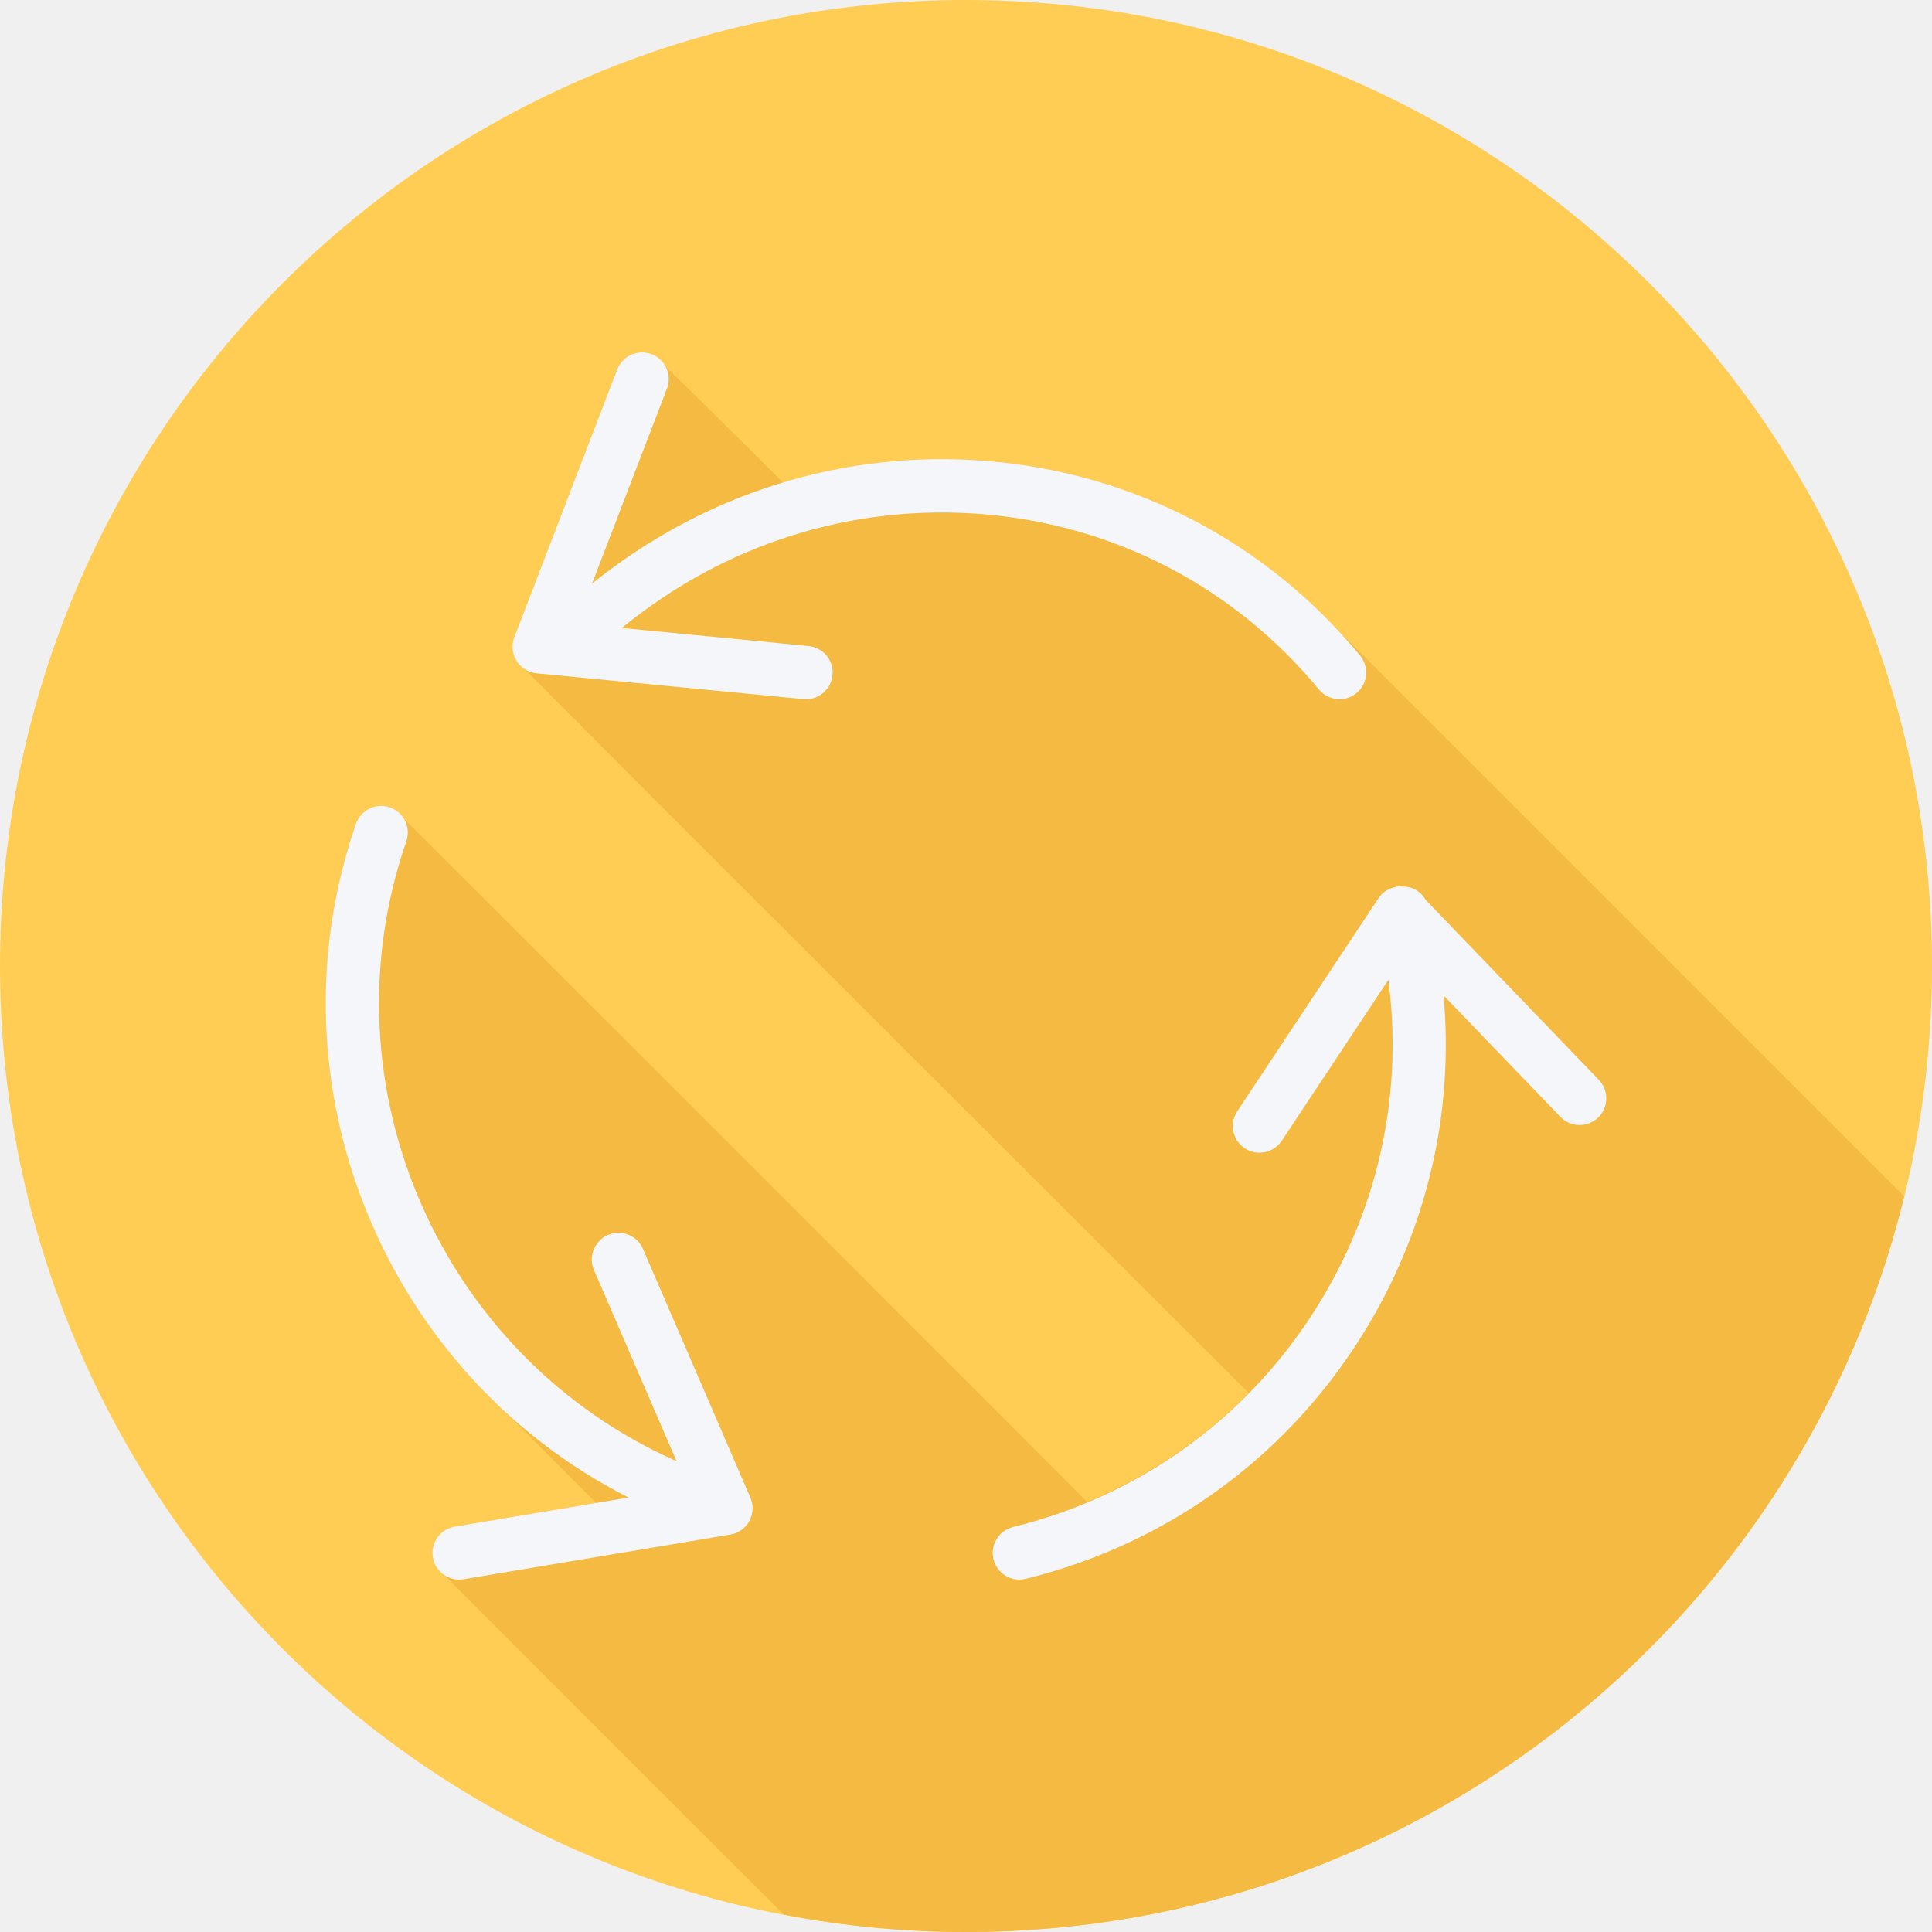
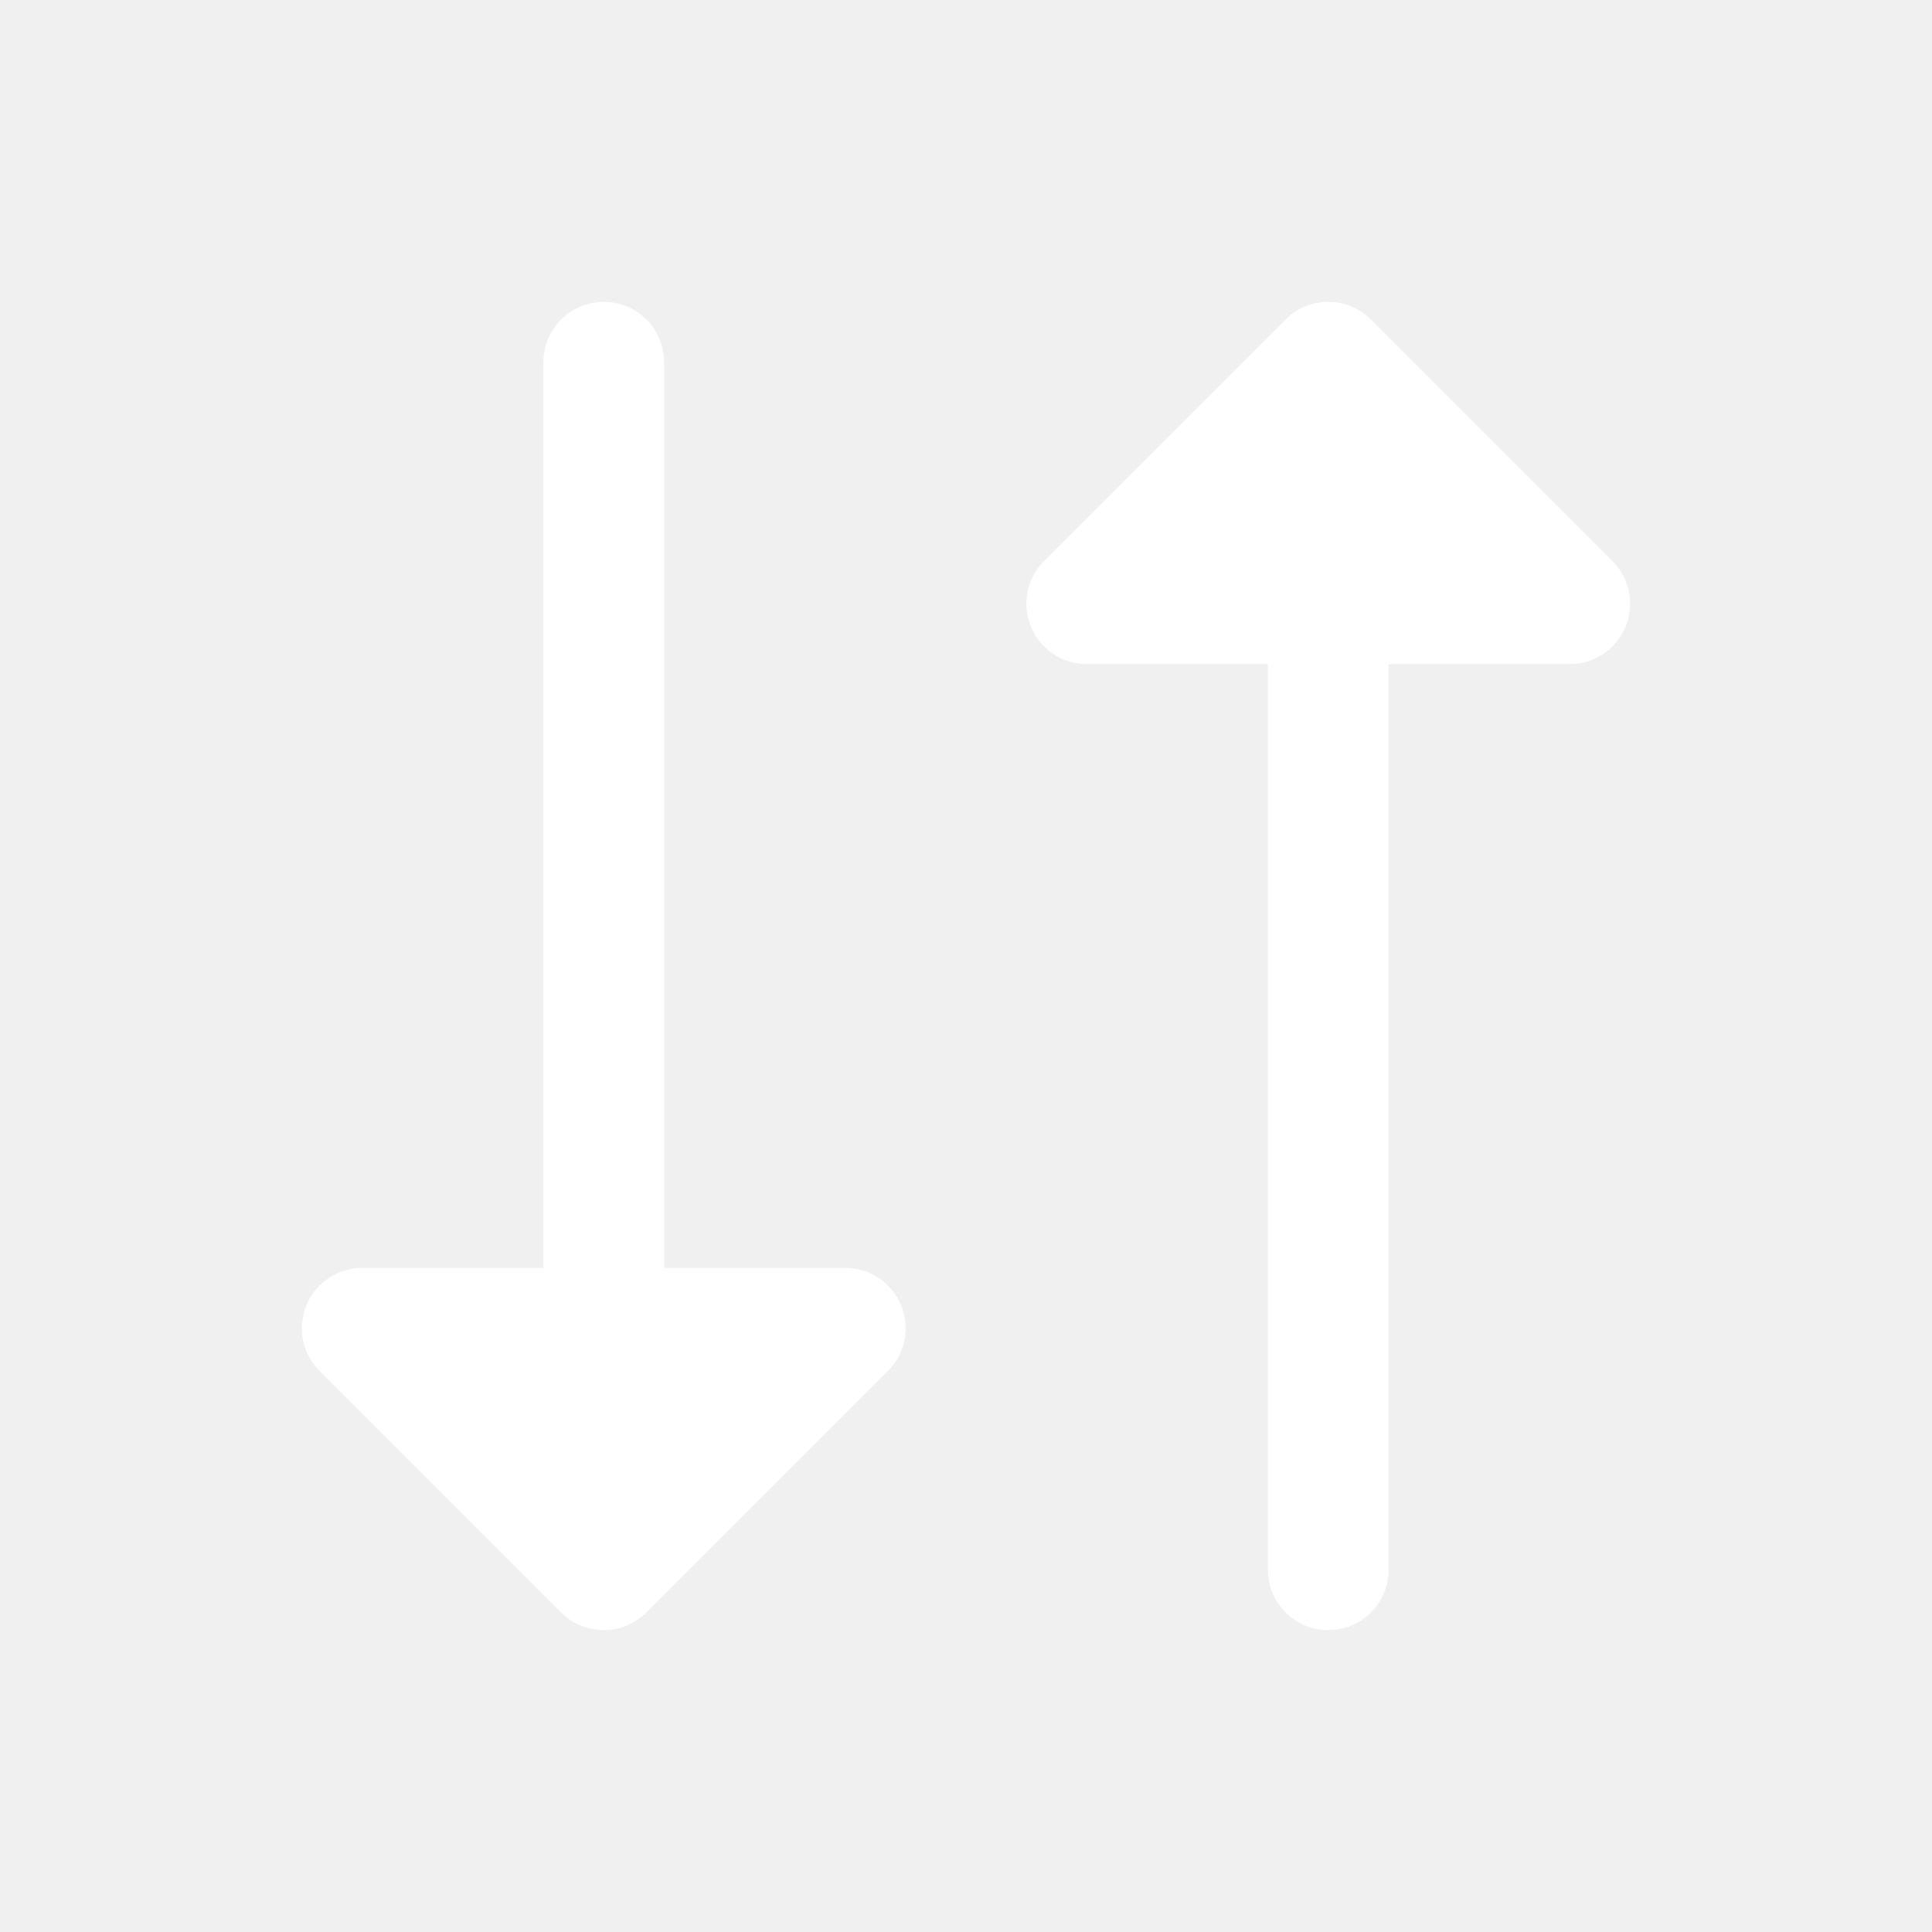
- <svg xmlns="http://www.w3.org/2000/svg" height="800px" width="800px" version="1.1" id="Layer_1" viewBox="0 0 512 512" xml:space="preserve">
-   <path style="fill:#FFCD54;" d="M0,256.006C0,397.402,114.606,512.004,255.996,512C397.394,512.004,512,397.402,512,256.006  C512.009,114.61,397.394,0,255.996,0C114.606,0,0,114.614,0,256.006z" />
-   <path style="fill:#F4BA41;" d="M504.619,317.05c-0.436-0.441-0.87-0.88-1.313-1.313c-0.542-0.547-151.235-151.248-151.786-151.786  c-23.955-24.179-55.341-38.915-89.751-41.777c-18.566-1.531-36.875,0.503-54.243,5.73c-0.205-0.187-33.491-33.521-34.843-34.041  c-3.66-1.402-7.733,0.418-9.135,4.063l-27.258,70.938c-0.794,2.064-0.573,4.377,0.588,6.255  c0.581,0.942,193.735,193.769,194.005,194.01c-12.155,12.35-26.583,22.125-42.683,28.87c-0.117-0.095-0.272-0.146-0.396-0.234  c-0.452-0.63-180.512-180.704-181.164-181.164c-0.822-1.147-1.889-2.132-3.326-2.629c-3.694-1.287-7.712,0.676-8.996,4.367  c-19.611,56.617-2.011,117.646,39.73,155.979c0.558,0.529,23.577,23.61,23.966,23.971l-37.502,6.277  c-3.853,0.642-6.449,4.287-5.807,8.14c0.325,1.937,1.449,3.491,2.933,4.541c0.46,0.638,89.131,89.317,89.765,89.765  c0.111,0.155,0.274,0.252,0.395,0.395c15.615,2.975,31.713,4.593,48.195,4.592C376.349,512.003,477.237,428.956,504.619,317.05z" />
-   <g>
-     <path style="fill:#F4F6F9;" d="M423.713,286.173l-45.883-47.682c-1.29-2.31-3.693-3.66-6.349-3.553   c-0.289-0.012-0.569-0.142-0.855-0.117c-0.219,0.02-0.398,0.159-0.611,0.198c-0.009,0.002-0.016-0.001-0.016-0.001   c-0.023,0.006-0.033,0.018-0.048,0.021c-1.851,0.363-3.533,1.332-4.586,2.918l-37.483,56.556c-2.154,3.259-1.264,7.643,1.988,9.804   c1.201,0.794,2.561,1.173,3.901,1.173c2.292,0,4.543-1.111,5.903-3.163l28.256-42.641c3.824,29.111-2.122,58.542-17.5,84.342   c-18.241,30.579-47.349,52.121-81.974,60.646c-3.791,0.932-6.11,4.764-5.171,8.555c0.794,3.225,3.68,5.378,6.855,5.378   c0.559,0,1.133-0.062,1.698-0.207c38.319-9.431,70.541-33.278,90.735-67.13c15.982-26.81,22.715-57.168,19.995-87.462   l30.951,32.166c2.706,2.817,7.173,2.893,9.997,0.193C426.337,293.465,426.42,288.983,423.713,286.173z" />
-     <path style="fill:#F4F6F9;" d="M349.535,182.734c1.402,1.692,3.424,2.569,5.461,2.569c1.581,0,3.175-0.531,4.495-1.619   c3.01-2.485,3.438-6.942,0.953-9.952c-24.786-30.016-59.825-48.326-98.675-51.557c-38.009-3.133-74.997,8.446-104.864,32.474   l19.845-51.646c1.402-3.646-0.421-7.737-4.066-9.138c-3.66-1.402-7.732,0.418-9.134,4.063l-27.258,70.938   c-0.794,2.064-0.573,4.378,0.587,6.255c1.159,1.877,3.135,3.107,5.337,3.321l70.7,6.829c0.228,0.025,0.455,0.034,0.684,0.034   c3.597,0,6.676-2.734,7.028-6.389c0.38-3.887-2.471-7.343-6.358-7.715l-49.482-4.782c27.2-22.271,61.041-33.004,95.815-30.15   C295.619,139.175,327.199,155.68,349.535,182.734z" />
-     <path style="fill:#F4F6F9;" d="M170.384,330.967c-1.547-3.583-5.716-5.241-9.293-3.686c-3.583,1.547-5.233,5.71-3.686,9.293   l21.878,50.646c-62.163-27.442-94.179-99.071-71.596-164.256c1.277-3.686-0.676-7.715-4.37-8.993   c-3.694-1.287-7.712,0.676-8.996,4.367c-24.126,69.653,8.064,145.989,72.244,178.521l-46.049,7.708   c-3.853,0.642-6.449,4.288-5.807,8.14c0.58,3.459,3.577,5.903,6.966,5.903c0.386,0,0.78-0.028,1.173-0.097l70.7-11.834   c2.147-0.359,4.004-1.684,5.04-3.59c1.042-1.913,1.146-4.191,0.283-6.187L170.384,330.967z" />
-   </g>
+ <svg xmlns="http://www.w3.org/2000/svg" fill="#fff" width="800px" height="800px" viewBox="0 0 256 256" id="Flat">
+   <path d="M119.391,172.938a8,8,0,0,1-1.733,8.719l-32,32a8.002,8.002,0,0,1-11.314,0l-32-32A8.001,8.001,0,0,1,48,168H72V48a8,8,0,0,1,16,0V168h24A8,8,0,0,1,119.391,172.938Zm94.267-98.596-32-32a8.001,8.001,0,0,0-11.314,0l-32,32A8.001,8.001,0,0,0,144,88h24V208a8,8,0,0,0,16,0V88h24a8.001,8.001,0,0,0,5.657-13.657Z" />
</svg>
